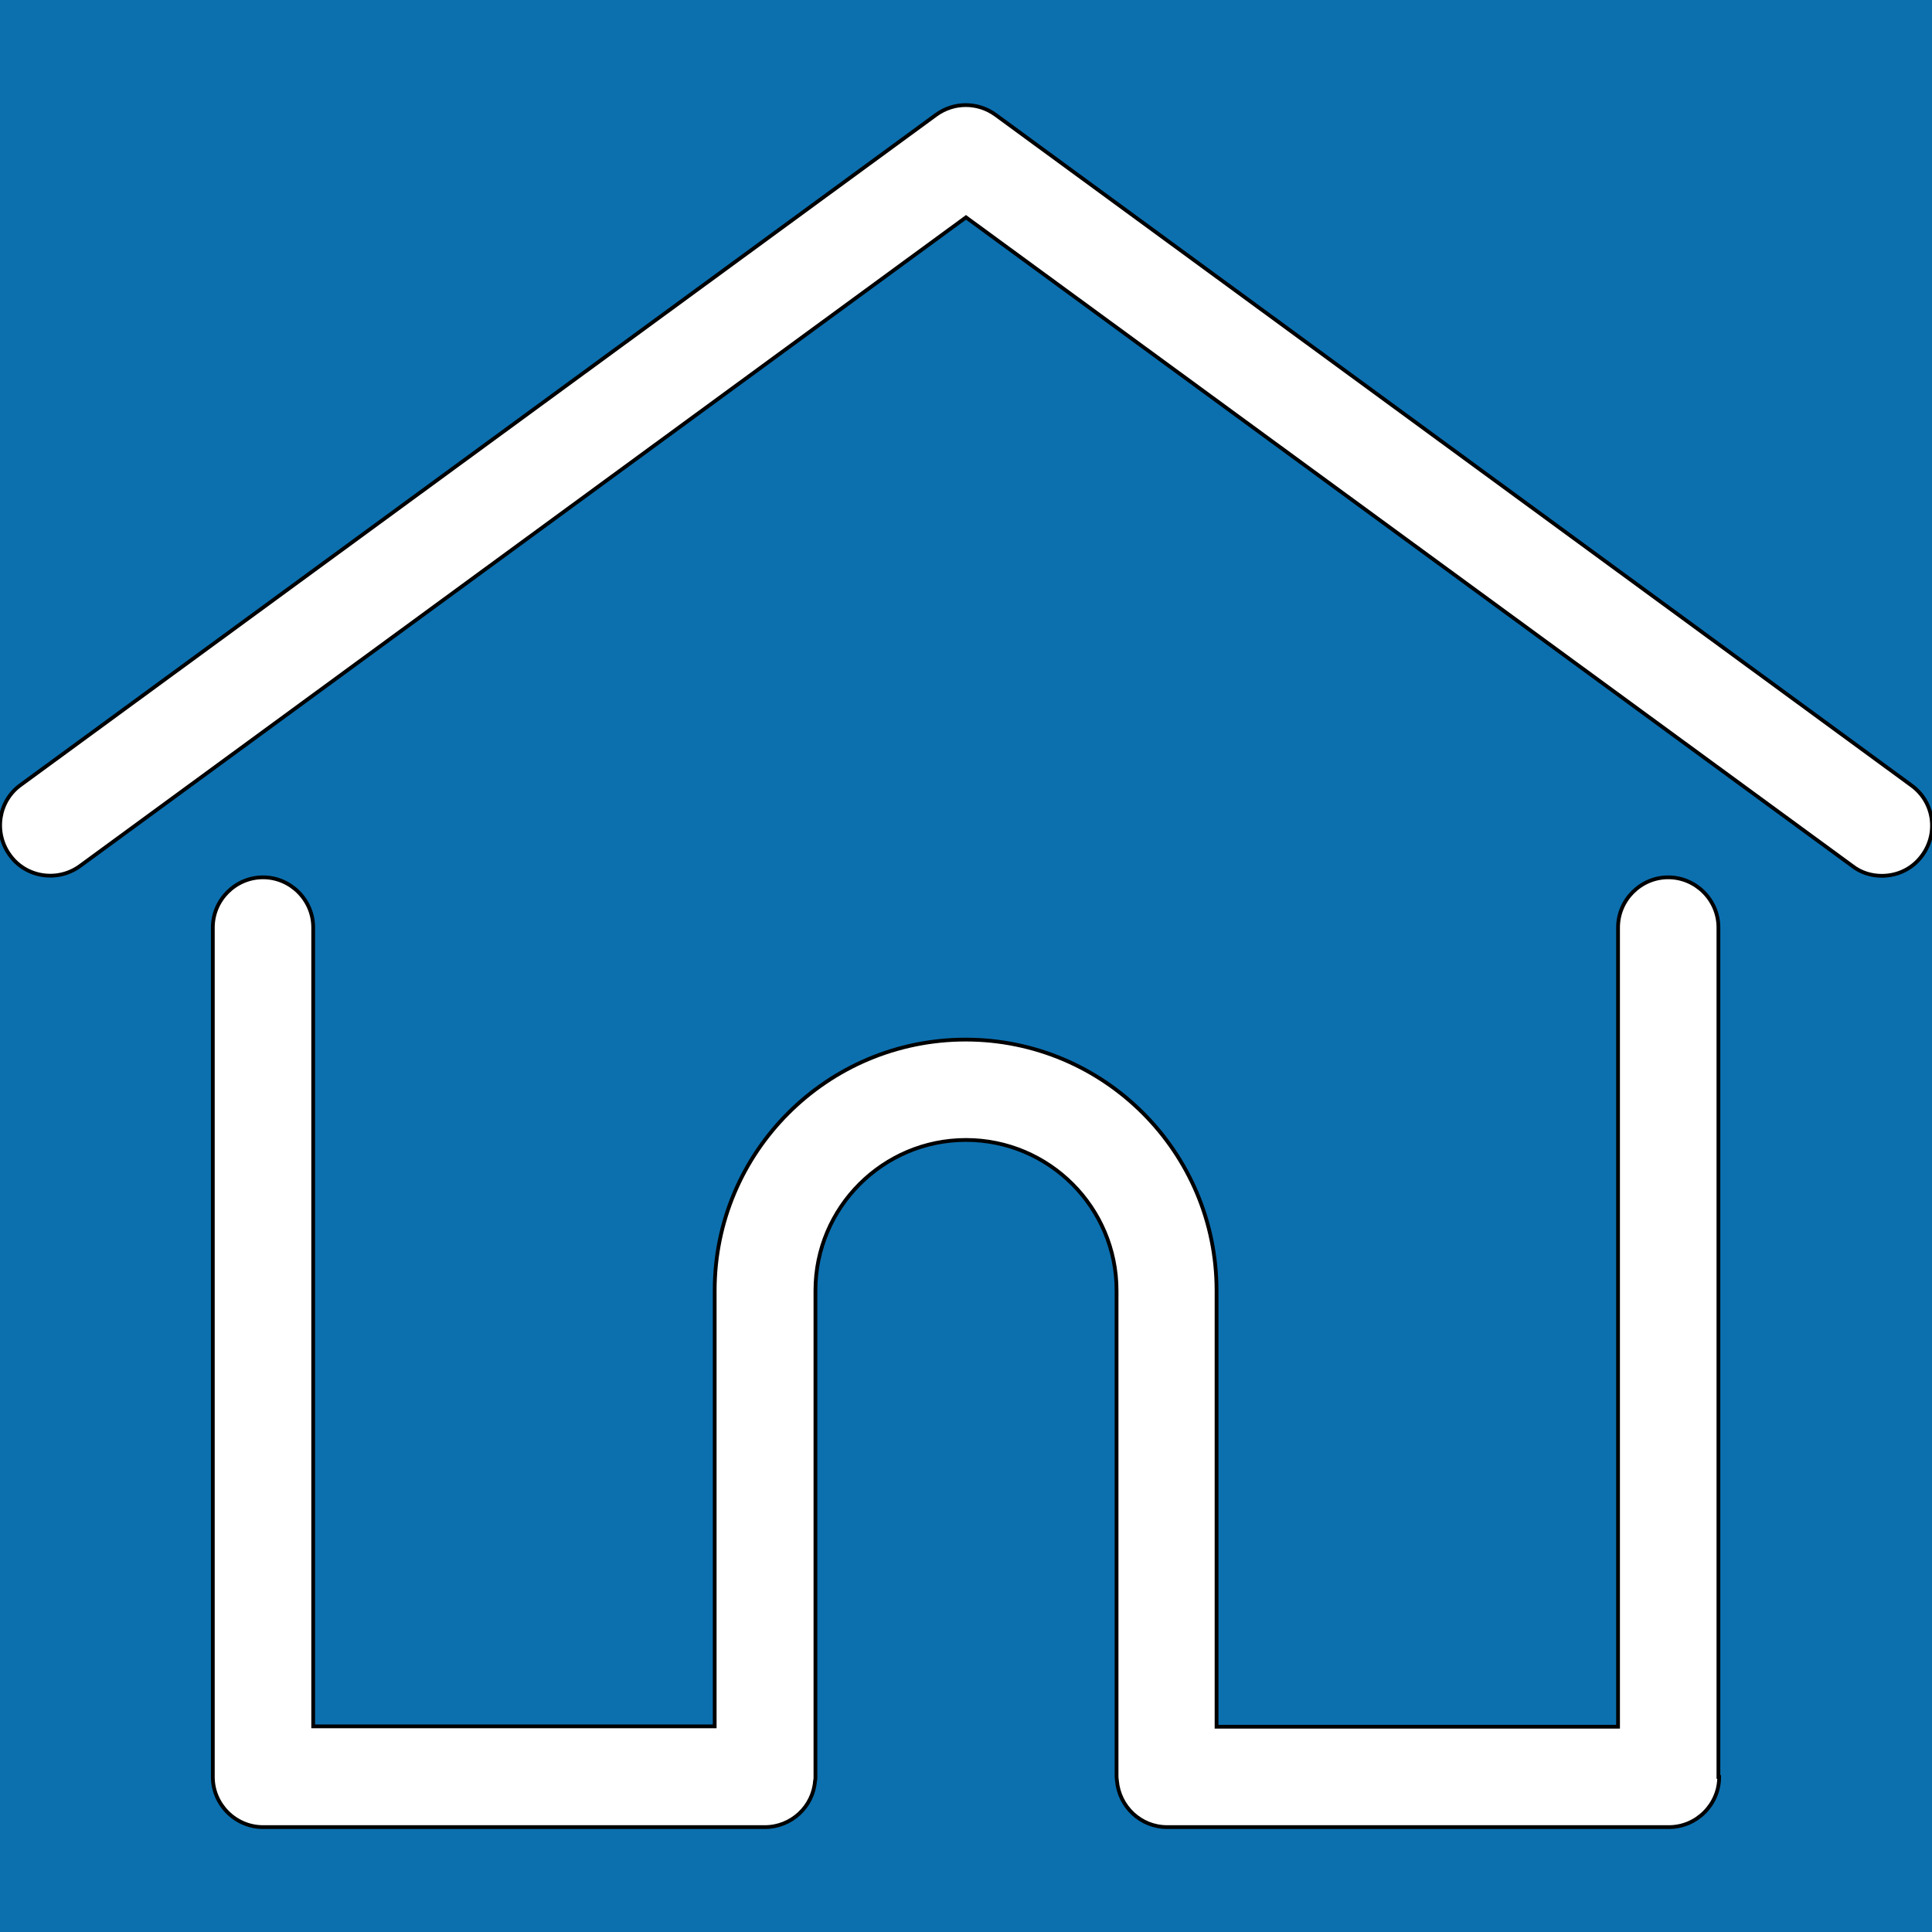
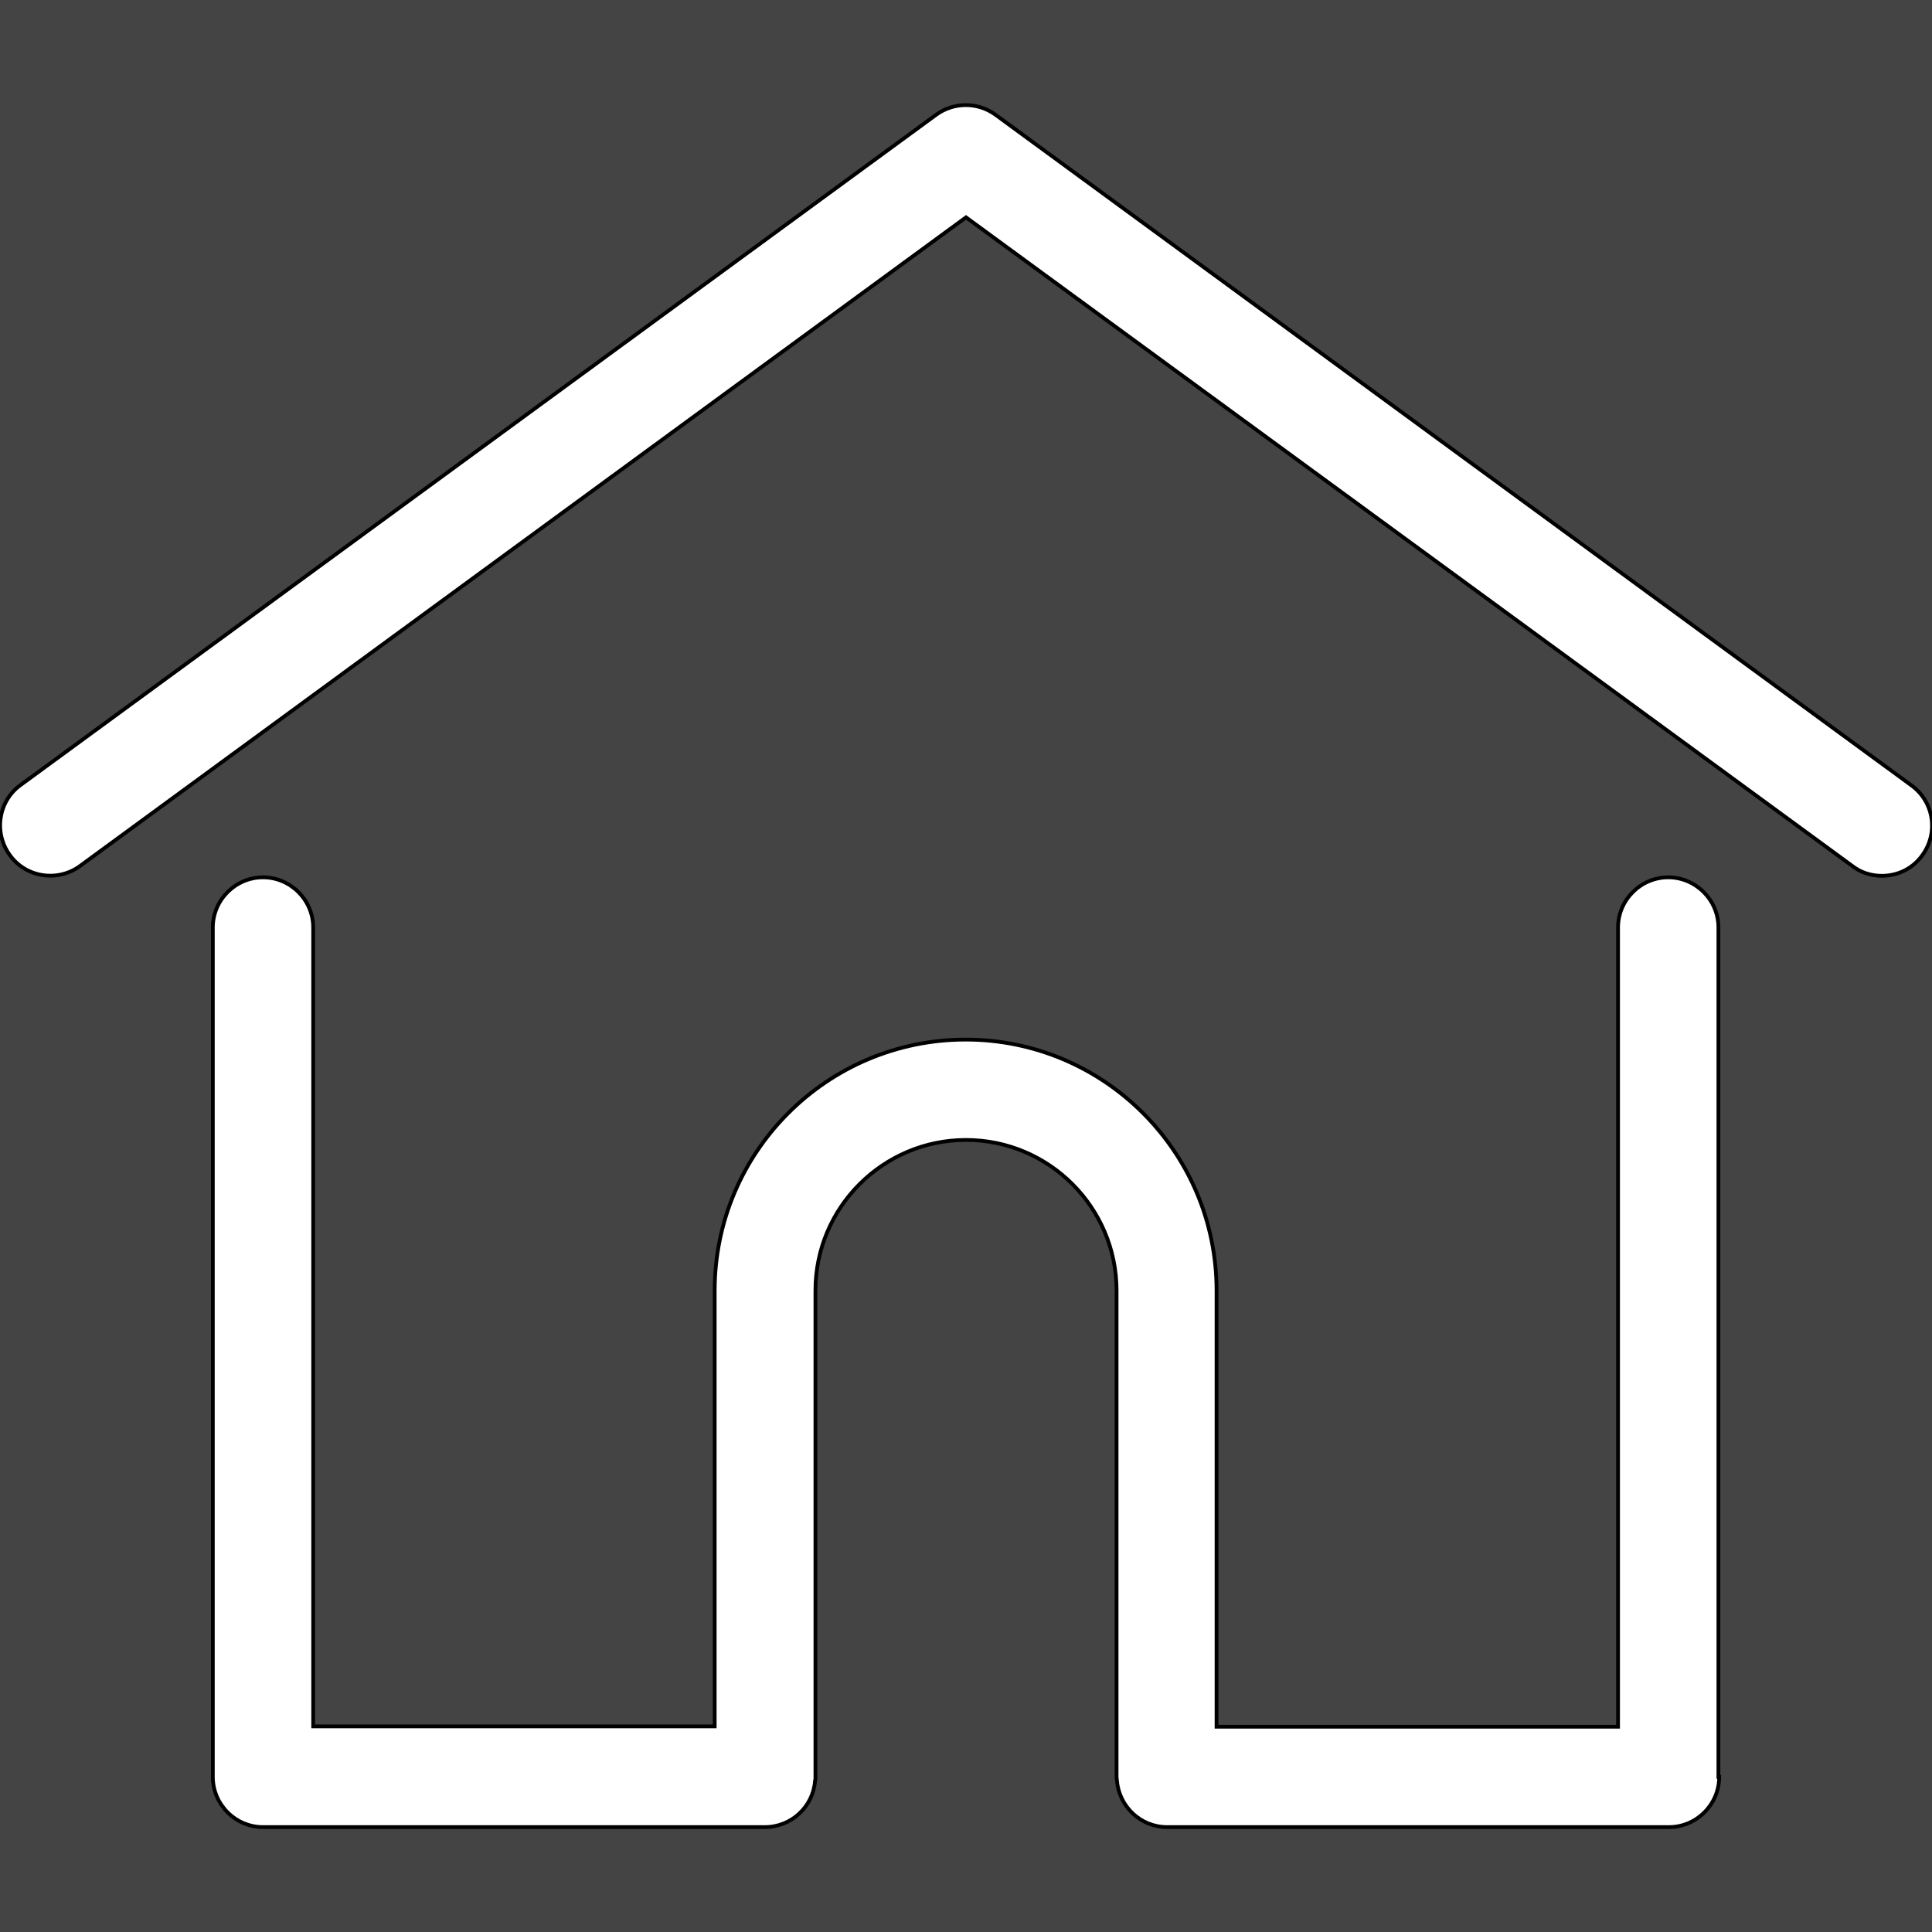
<svg xmlns="http://www.w3.org/2000/svg" version="1.1" id="Layer_1" x="0px" y="0px" viewBox="0 0 512 512" style="enable-background:new 0 0 512 512;" xml:space="preserve">
  <style type="text/css">
- 	.st0{fill:#0C70AF;stroke:#000000;stroke-miterlimit:10;}
+ 	.st0{fill:#444444;stroke:#000000;stroke-miterlimit:10;}
</style>
-   <g id="Layer_2">
+   <g id="Layer_2_1_">
</g>
  <g id="Layer_1_1_">
    <path class="st0" d="M-53-54v589h596V-54H-53z M455.6,470.9c0,7.3-6,13.3-13.3,13.3h-133c-7,0-12.7-5.4-13.3-12.3   c0-0.3-0.1-0.6-0.1-1V342c0-22-17.9-39.9-39.9-39.9S216.1,320,216.1,342v128.9c0,0.4,0,0.7-0.1,1c-0.5,6.9-6.3,12.3-13.3,12.3h-133   c-7.3,0-13.3-6-13.3-13.3V245.8c0-7.3,6-13.3,13.3-13.3s13.3,6,13.3,13.3v211.7h106.4V342c0-36.7,29.8-66.5,66.5-66.5   s66.5,29.8,66.5,66.5v115.6h106.4V245.8c0-7.3,6-13.3,13.3-13.3s13.3,6,13.3,13.3v225.1L455.6,470.9L455.6,470.9z M509.4,226.7   c-2.6,3.6-6.6,5.4-10.7,5.4c-2.7,0-5.5-0.8-7.8-2.6L256,57.6L21.2,229.5c-5.9,4.3-14.3,3.1-18.6-2.9c-4.3-5.9-3.1-14.3,2.9-18.6   L248.1,30.4c4.7-3.4,11-3.4,15.7,0l242.7,177.7C512.5,212.4,513.8,220.7,509.4,226.7z" />
  </g>
</svg>
